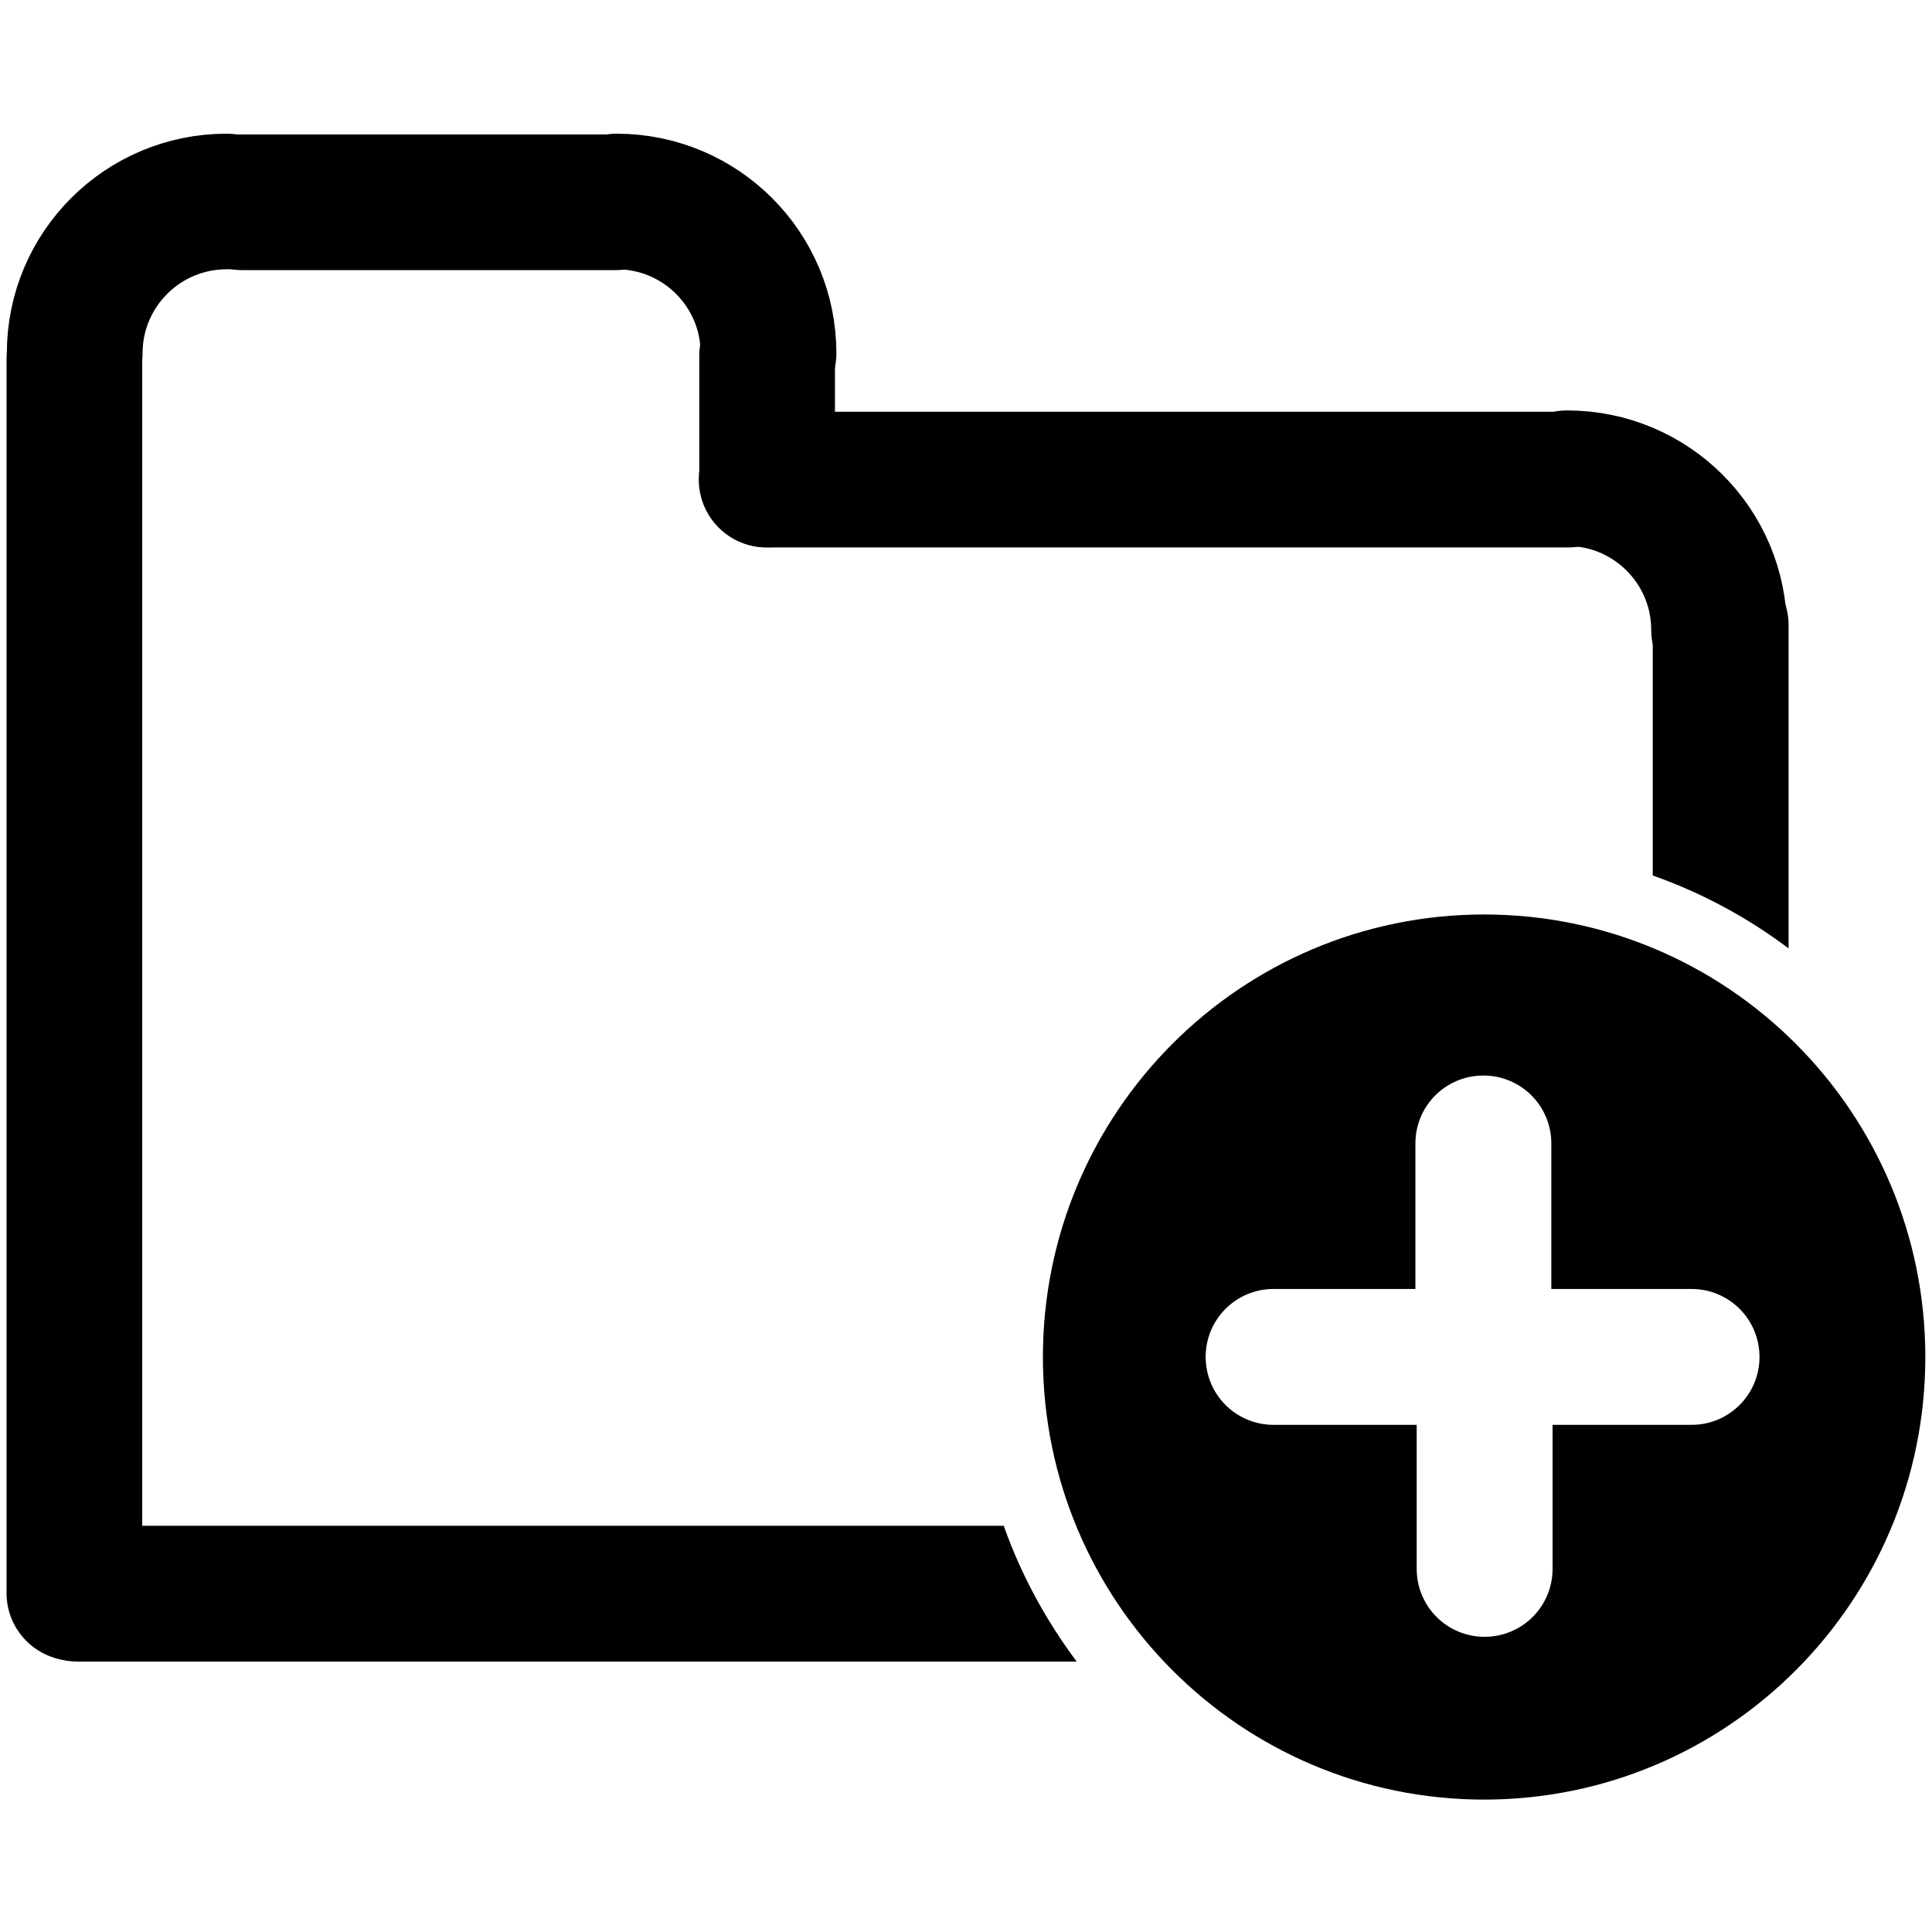
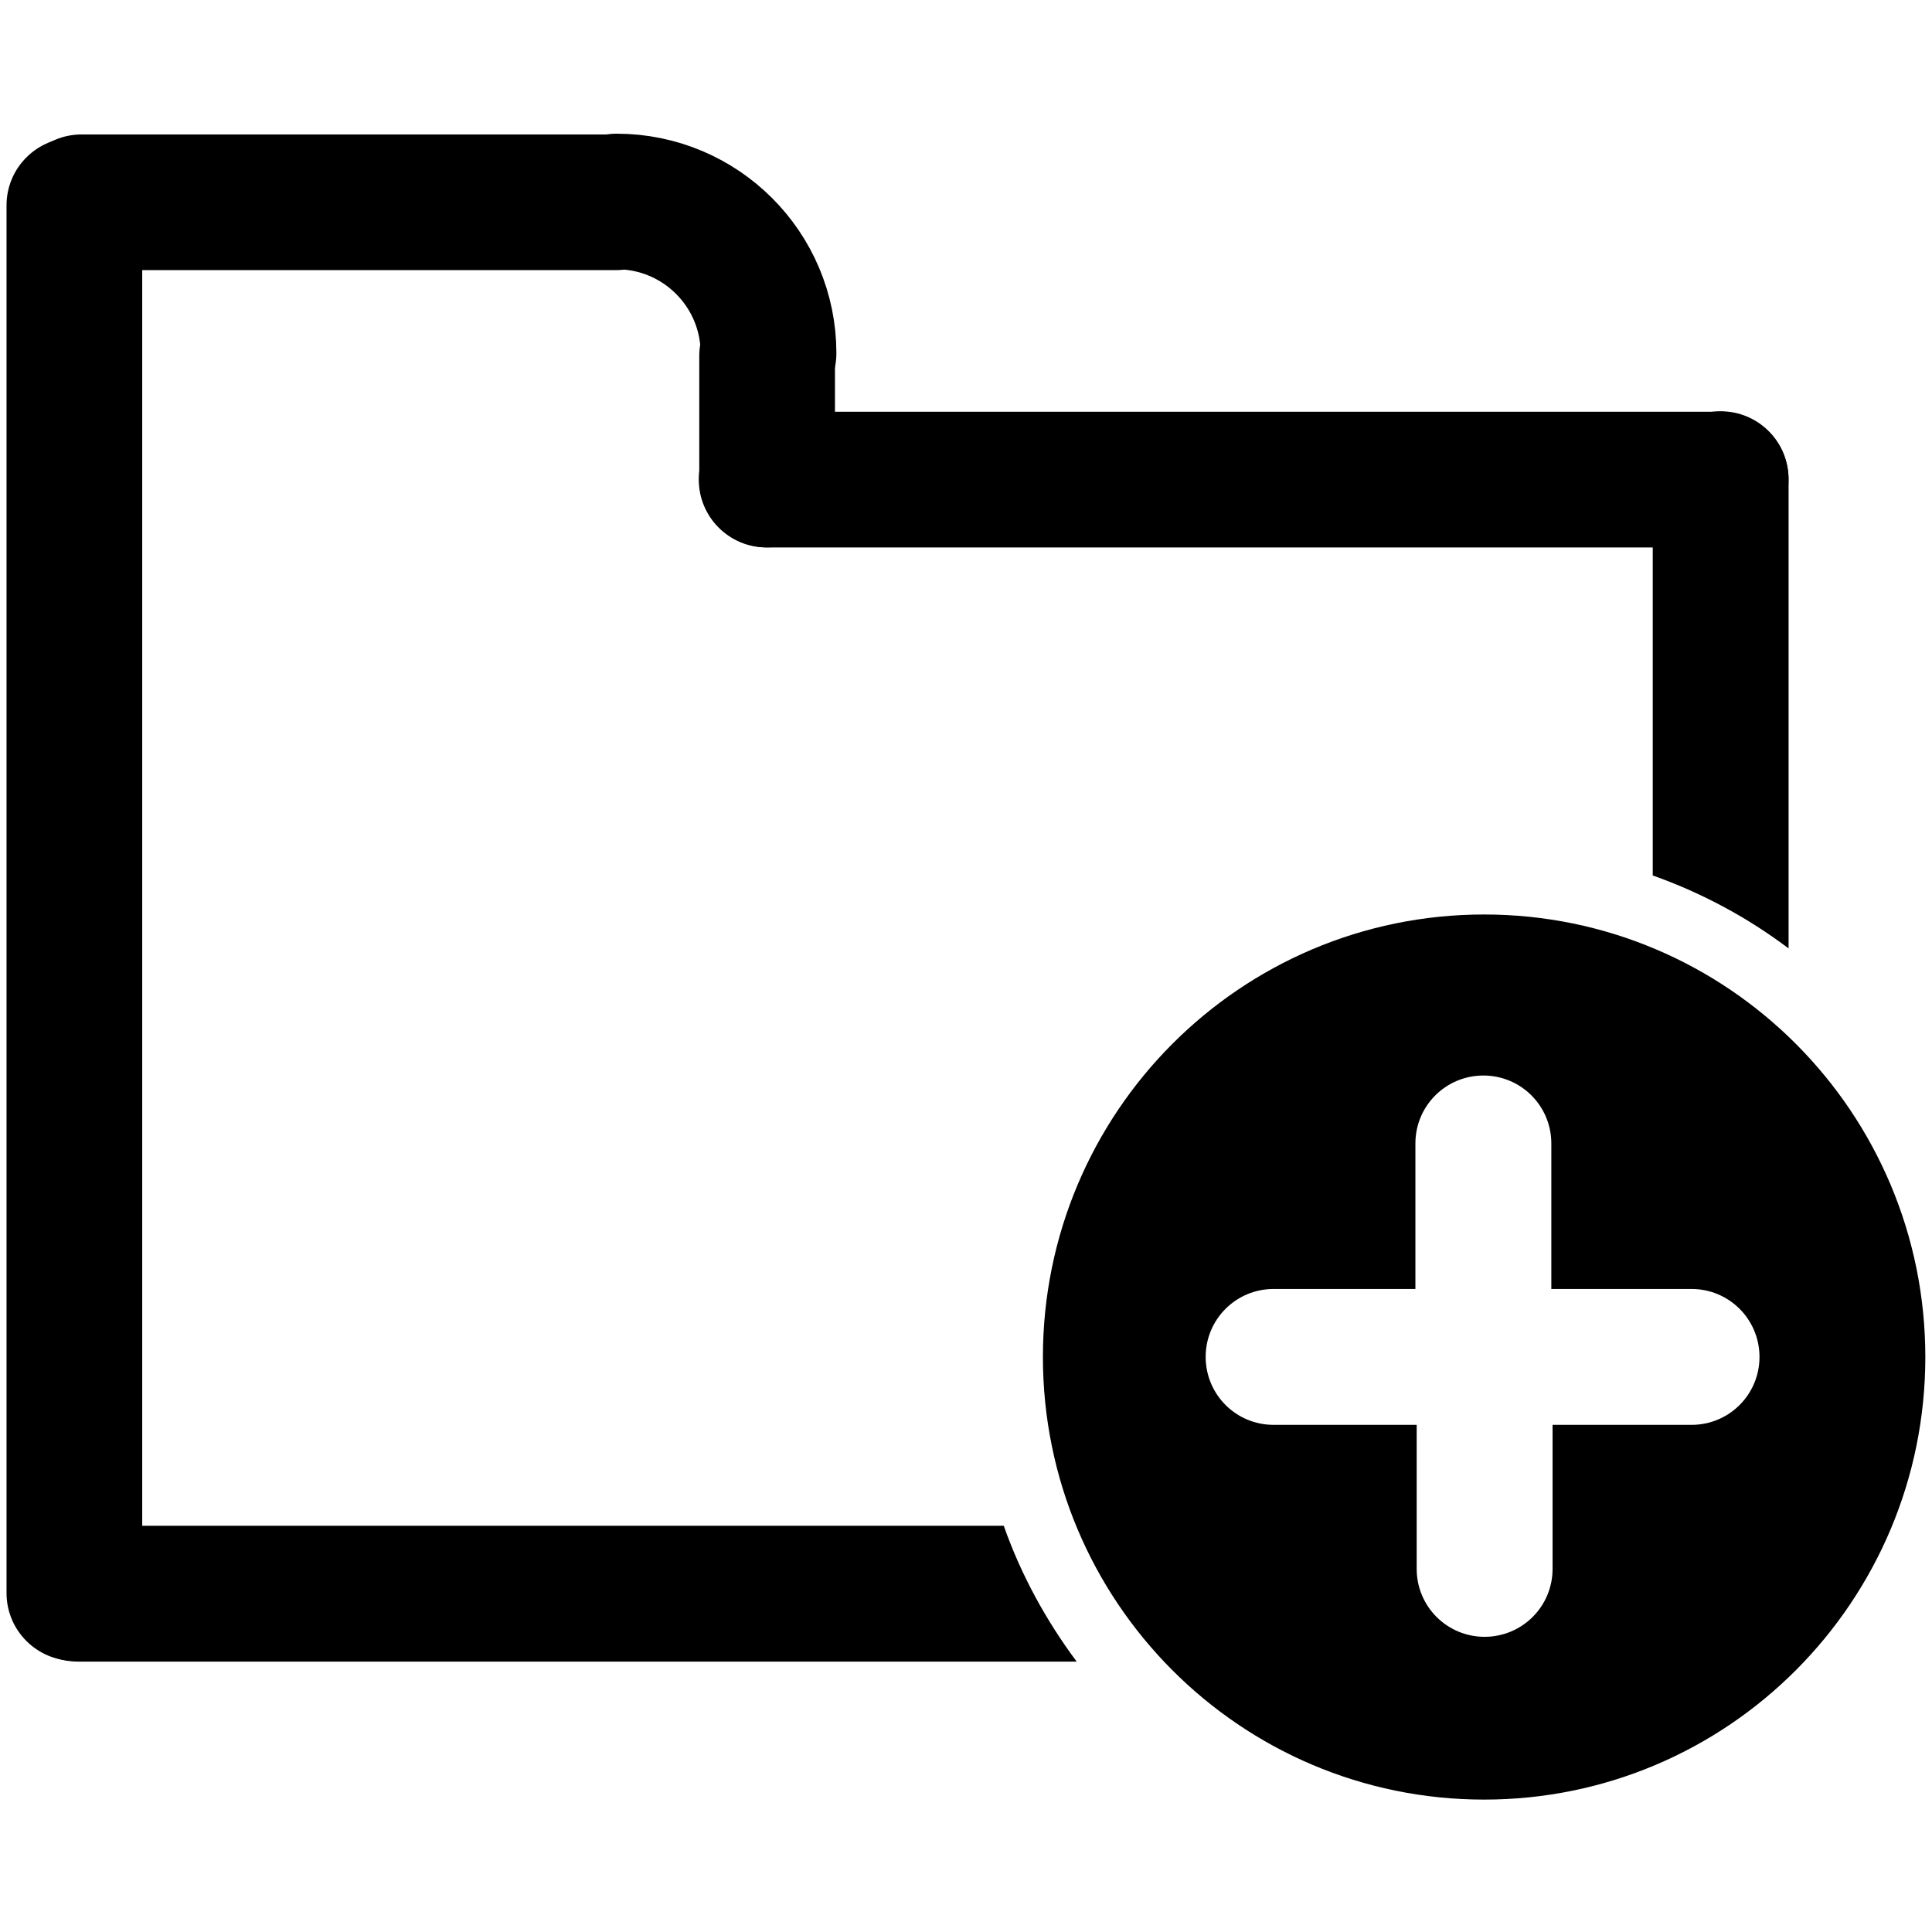
<svg xmlns="http://www.w3.org/2000/svg" width="48" height="48" id="svg2" version="1.0">
  <defs id="defs4">
    </defs>
  <g id="layer1" transform="translate(-9.389765,-13.17583)">
-     <rect transform="scale(1,-1)" style="fill:#000000;fill-opacity:1;stroke:none" id="rect6653" width="12.66" height="3.371" x="13.719" y="-19.887" rx="1.686" ry="1.685" />
-     <path transform="matrix(0.1642442,0,0,-0.1640599,19.25935,51.39071)" d="m -25.809,202.42 c -12.692,0 -22.981,-10.289 -22.981,-22.981 0,0 0,0 0,0" id="path6419-7" style="fill:none;stroke:#000000;stroke-width:20.534;stroke-linecap:round;stroke-miterlimit:4;stroke-opacity:1;stroke-dasharray:none;stroke-dashoffset:0;display:inline" />
-     <rect ry="1.685" rx="1.685" y="9.552" x="-54.439" height="3.371" width="33.998" id="rect5829" style="fill:#000000;fill-opacity:1;stroke:none" transform="matrix(0,-1,1,0,0,0)" />
-     <rect style="fill:#000000;fill-opacity:1;stroke:none" id="rect5833" width="23.285" height="3.371" x="26.751" y="23.406" rx="1.685" ry="1.685" />
+     <rect transform="scale(1,-1)" style="fill:#000000;fill-opacity:1;stroke:none" id="rect6653" width="16.646" height="3.371" x="9.733" y="-19.887" rx="1.686" ry="1.685" />
+     <rect ry="1.685" rx="1.685" y="9.552" x="-54.439" height="3.371" width="37.846" id="rect5829" style="fill:#000000;fill-opacity:1;stroke:none" transform="matrix(0,-1,1,0,0,0)" />
+     <rect style="fill:#000000;fill-opacity:1;stroke:none" id="rect5833" width="27.073" height="3.371" x="26.751" y="23.406" rx="1.685" ry="1.685" />
    <path style="fill:none;stroke:#000000;stroke-width:20.534;stroke-linecap:round;stroke-miterlimit:4;stroke-opacity:1;stroke-dasharray:none;stroke-dashoffset:0;display:inline" id="path5839" d="m -25.809,202.42 c -12.692,0 -22.981,-10.289 -22.981,-22.981 0,0 0,0 0,0" transform="matrix(-0.1642442,0,0,-0.1640599,20.46986,51.39071)" />
-     <path style="fill:none;stroke:#000000;stroke-width:20.534;stroke-linecap:round;stroke-miterlimit:4;stroke-opacity:1;stroke-dasharray:none;stroke-dashoffset:0;display:inline" id="path5849" d="m -25.809,202.42 c -12.692,0 -22.981,-10.289 -22.981,-22.981 0,0 0,0 0,0" transform="matrix(-0.1642442,0,0,-0.1640599,44.08697,58.26629)" />
    <rect transform="matrix(0,-1,1,0,0,0)" style="fill:#000000;fill-opacity:1;stroke:none" id="rect5853" width="6.44" height="3.371" x="-26.774" y="26.763" rx="1.685" ry="1.685" />
    <g id="g2918" transform="matrix(1.545491,0,0,1.301195,123.196,24.23539)" style="opacity:0.86;fill:#919191;fill-opacity:1;stroke:none" />
    <g id="g2922" transform="matrix(1.187747,0,0,1,65.83713,21.93582)" style="fill:none;stroke:#868686;stroke-opacity:1" />
    <path style="fill:#000000;fill-opacity:1;stroke:none;display:inline" d="m 46.4,38.669 c -4.642,0 -8.406,3.765 -8.406,8.406 0,4.642 3.765,8.406 8.406,8.406 4.642,0 8.406,-3.765 8.406,-8.406 0,-4.642 -3.765,-8.406 -8.406,-8.406 z m -0.156,1.228 c 0.934,4e-6 1.688,0.754 1.688,1.688 l 0,3.615 3.484,0 c 0.934,-1.1e-5 1.687,0.754 1.688,1.688 -4e-6,0.934 -0.754,1.688 -1.688,1.688 l -3.453,0 0,3.578 c 6e-6,0.934 -0.754,1.687 -1.688,1.688 -0.934,7e-6 -1.688,-0.754 -1.688,-1.688 l 0,-3.578 -3.555,0 c -0.934,6e-6 -1.687,-0.754 -1.688,-1.688 -7e-6,-0.934 0.754,-1.688 1.688,-1.688 l 3.523,0 0,-3.615 c -1.1e-5,-0.934 0.754,-1.687 1.688,-1.688 z" id="path2881-0" />
    <path style="fill:none;stroke:#000000;stroke-width:3.981;stroke-linecap:round;stroke-linejoin:miter;stroke-miterlimit:4;stroke-opacity:1;stroke-dasharray:none;display:inline" id="path4171-6" d="m -6.994,-1.717 c 0,6.062 -4.914,10.976 -10.976,10.976 -6.062,0 -10.976,-4.914 -10.976,-10.976 0,-6.062 4.914,-10.976 10.976,-10.976 6.062,0 10.976,4.914 10.976,10.976 z" transform="matrix(0.8453934,0,0,0.8479762,61.45399,48.34708)" />
-     <path style="fill:#000000;fill-opacity:1;stroke:none" d="m 42.75,13.844 c -0.934,0 -1.688,0.754 -1.688,1.688 l 0,6.219 c 1.224,0.434 2.355,1.044 3.375,1.812 l 0,-8.031 c 0,-0.934 -0.754,-1.688 -1.688,-1.688 z M 1.938,37.906 c -0.934,0 -1.688,0.754 -1.688,1.688 0,0.934 0.754,1.688 1.688,1.688 l 24.812,0 c -0.759,-1.019 -1.383,-2.154 -1.812,-3.375 l -23,0 z" transform="translate(9.389765,13.17583)" id="rect2783" />
+     <path style="fill:#000000;fill-opacity:1;stroke:none" d="m 42.75,10.218 c -0.934,0 -1.688,0.754 -1.688,1.688 l 0,9.845 c 1.224,0.434 2.355,1.044 3.375,1.812 l 0,-11.657 c 0,-0.934 -0.754,-1.688 -1.688,-1.688 z M 1.938,37.906 c -0.934,0 -1.688,0.754 -1.688,1.688 0,0.934 0.754,1.688 1.688,1.688 l 24.812,0 c -0.759,-1.019 -1.383,-2.154 -1.812,-3.375 l -23,0 z" transform="translate(9.389765,13.17583)" id="rect2783" />
  </g>
</svg>
